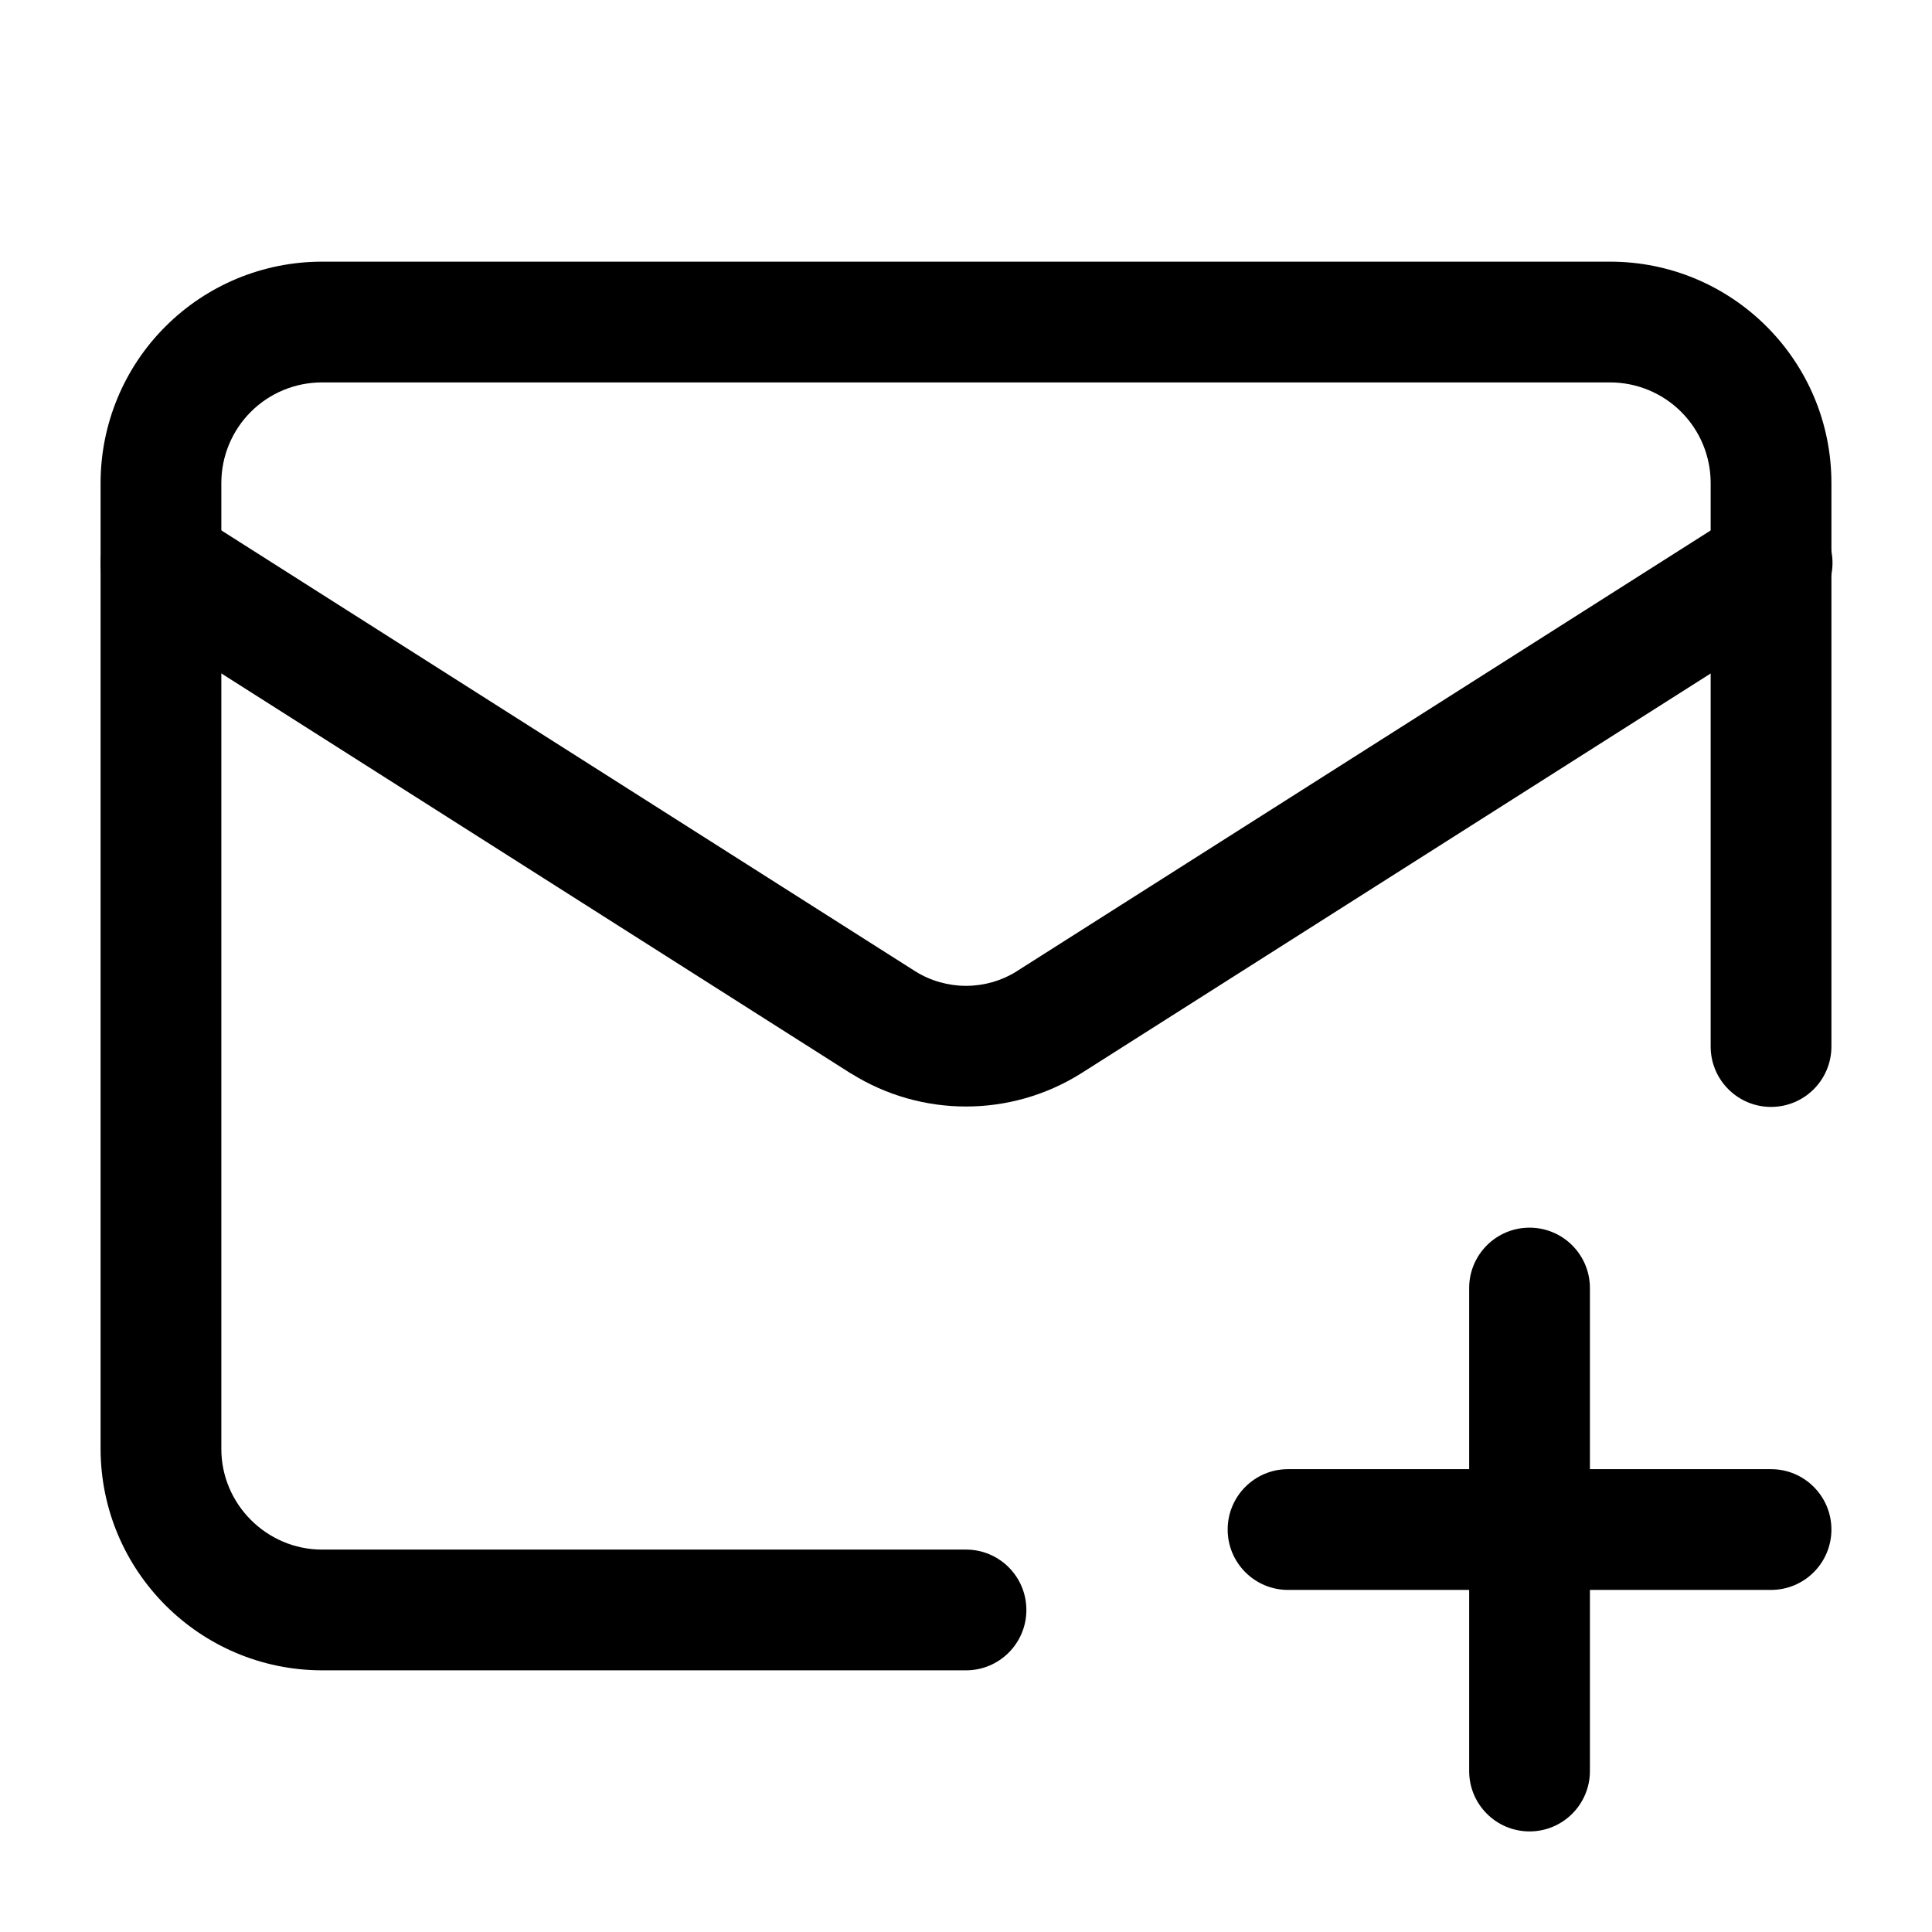
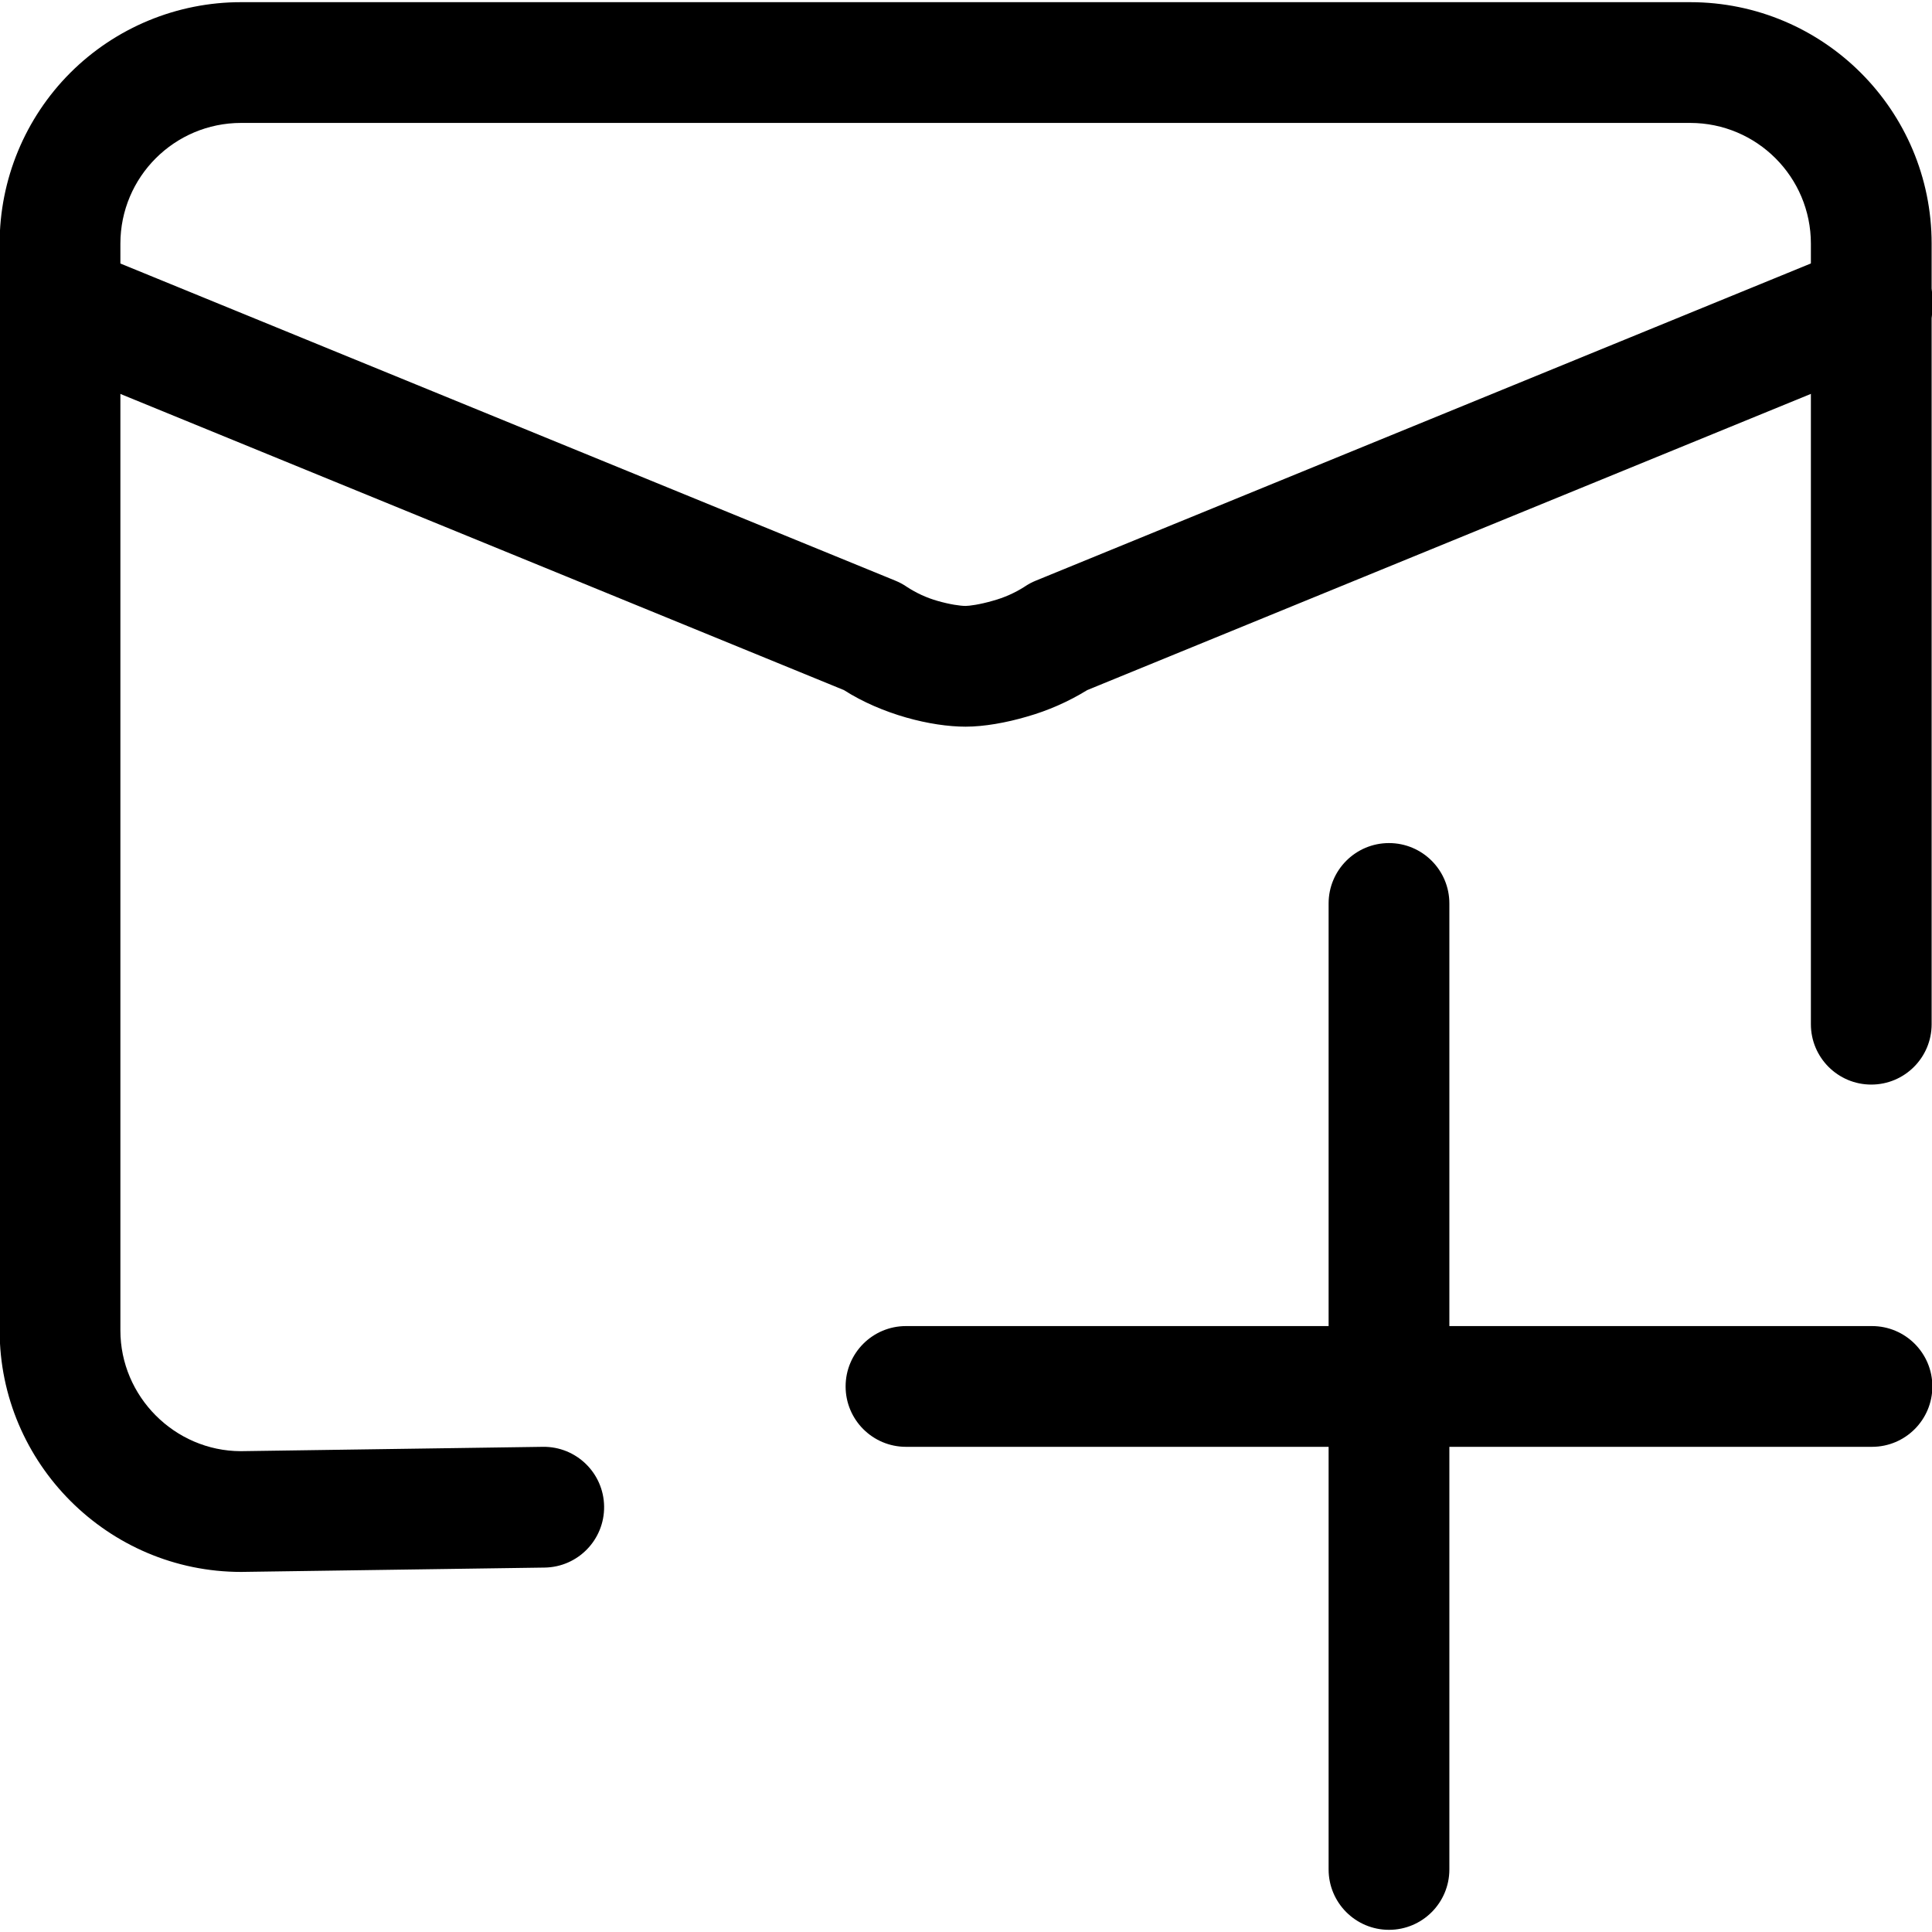
<svg xmlns="http://www.w3.org/2000/svg" width="16" height="16" fill="currentColor">
-   <path d="M1.37 2.704c.344-.344.81-.537 1.297-.537h10.666A1.833 1.833 0 0115.167 4v4.667a.5.5 0 11-1 0V4a.833.833 0 00-.834-.833H2.667A.833.833 0 001.833 4v8c0 .457.376.833.834.833H8a.5.5 0 010 1H2.667A1.837 1.837 0 01.833 12V4c0-.486.193-.953.537-1.296z" />
-   <path d="M.911 4.398a.5.5 0 01.69-.153L7.58 8.044a.793.793 0 00.84 0l.001-.001L14.4 4.245a.5.5 0 11.536.844L8.952 8.89a1.793 1.793 0 01-1.904 0l-.003-.001-5.98-3.8a.5.5 0 01-.154-.69zM12.667 10.167a.5.5 0 01.5.5v4a.5.5 0 11-1 0v-4a.5.5 0 01.5-.5z" />
-   <path d="M10.167 12.667a.5.5 0 01.5-.5h4a.5.5 0 110 1h-4a.5.5 0 01-.5-.5z" />
+   <path d="M.582.603A2 2 0 011.997.018h12a2 2 0 012 2v6.464a.5.5 0 01-1 0V2.018a1 1 0 00-1-1h-12a1 1 0 00-1 1v9c0 .547.449.998.996 1l2.503-.036a.5.5 0 11.014 1l-2.513.036c-1.102 0-2-.9-2-2v-9A2 2 0 01.582.603z" />
+   <path d="M.034 2.328a.5.5 0 01.652-.273l6.727 2.753a.5.5 0 01.097.052.925.925 0 00.253.116c.104.03.19.042.234.042.027 0 .113-.01.226-.043a.95.95 0 00.26-.115.5.5 0 01.097-.052l6.727-2.753a.5.5 0 11.379.925L9.004 5.715a1.994 1.994 0 01-.5.22c-.17.05-.355.083-.507.083-.285 0-.692-.101-1.008-.303L.307 2.98a.5.5 0 01-.273-.652zM11.503 6.982a.5.5 0 01.5.5v8a.5.5 0 11-1 0v-8a.5.5 0 01.5-.5z" />
+   <path d="M7.003 11.482a.5.5 0 01.5-.5h8a.5.5 0 110 1h-8a.5.5 0 01-.5-.5z" />
</svg>
